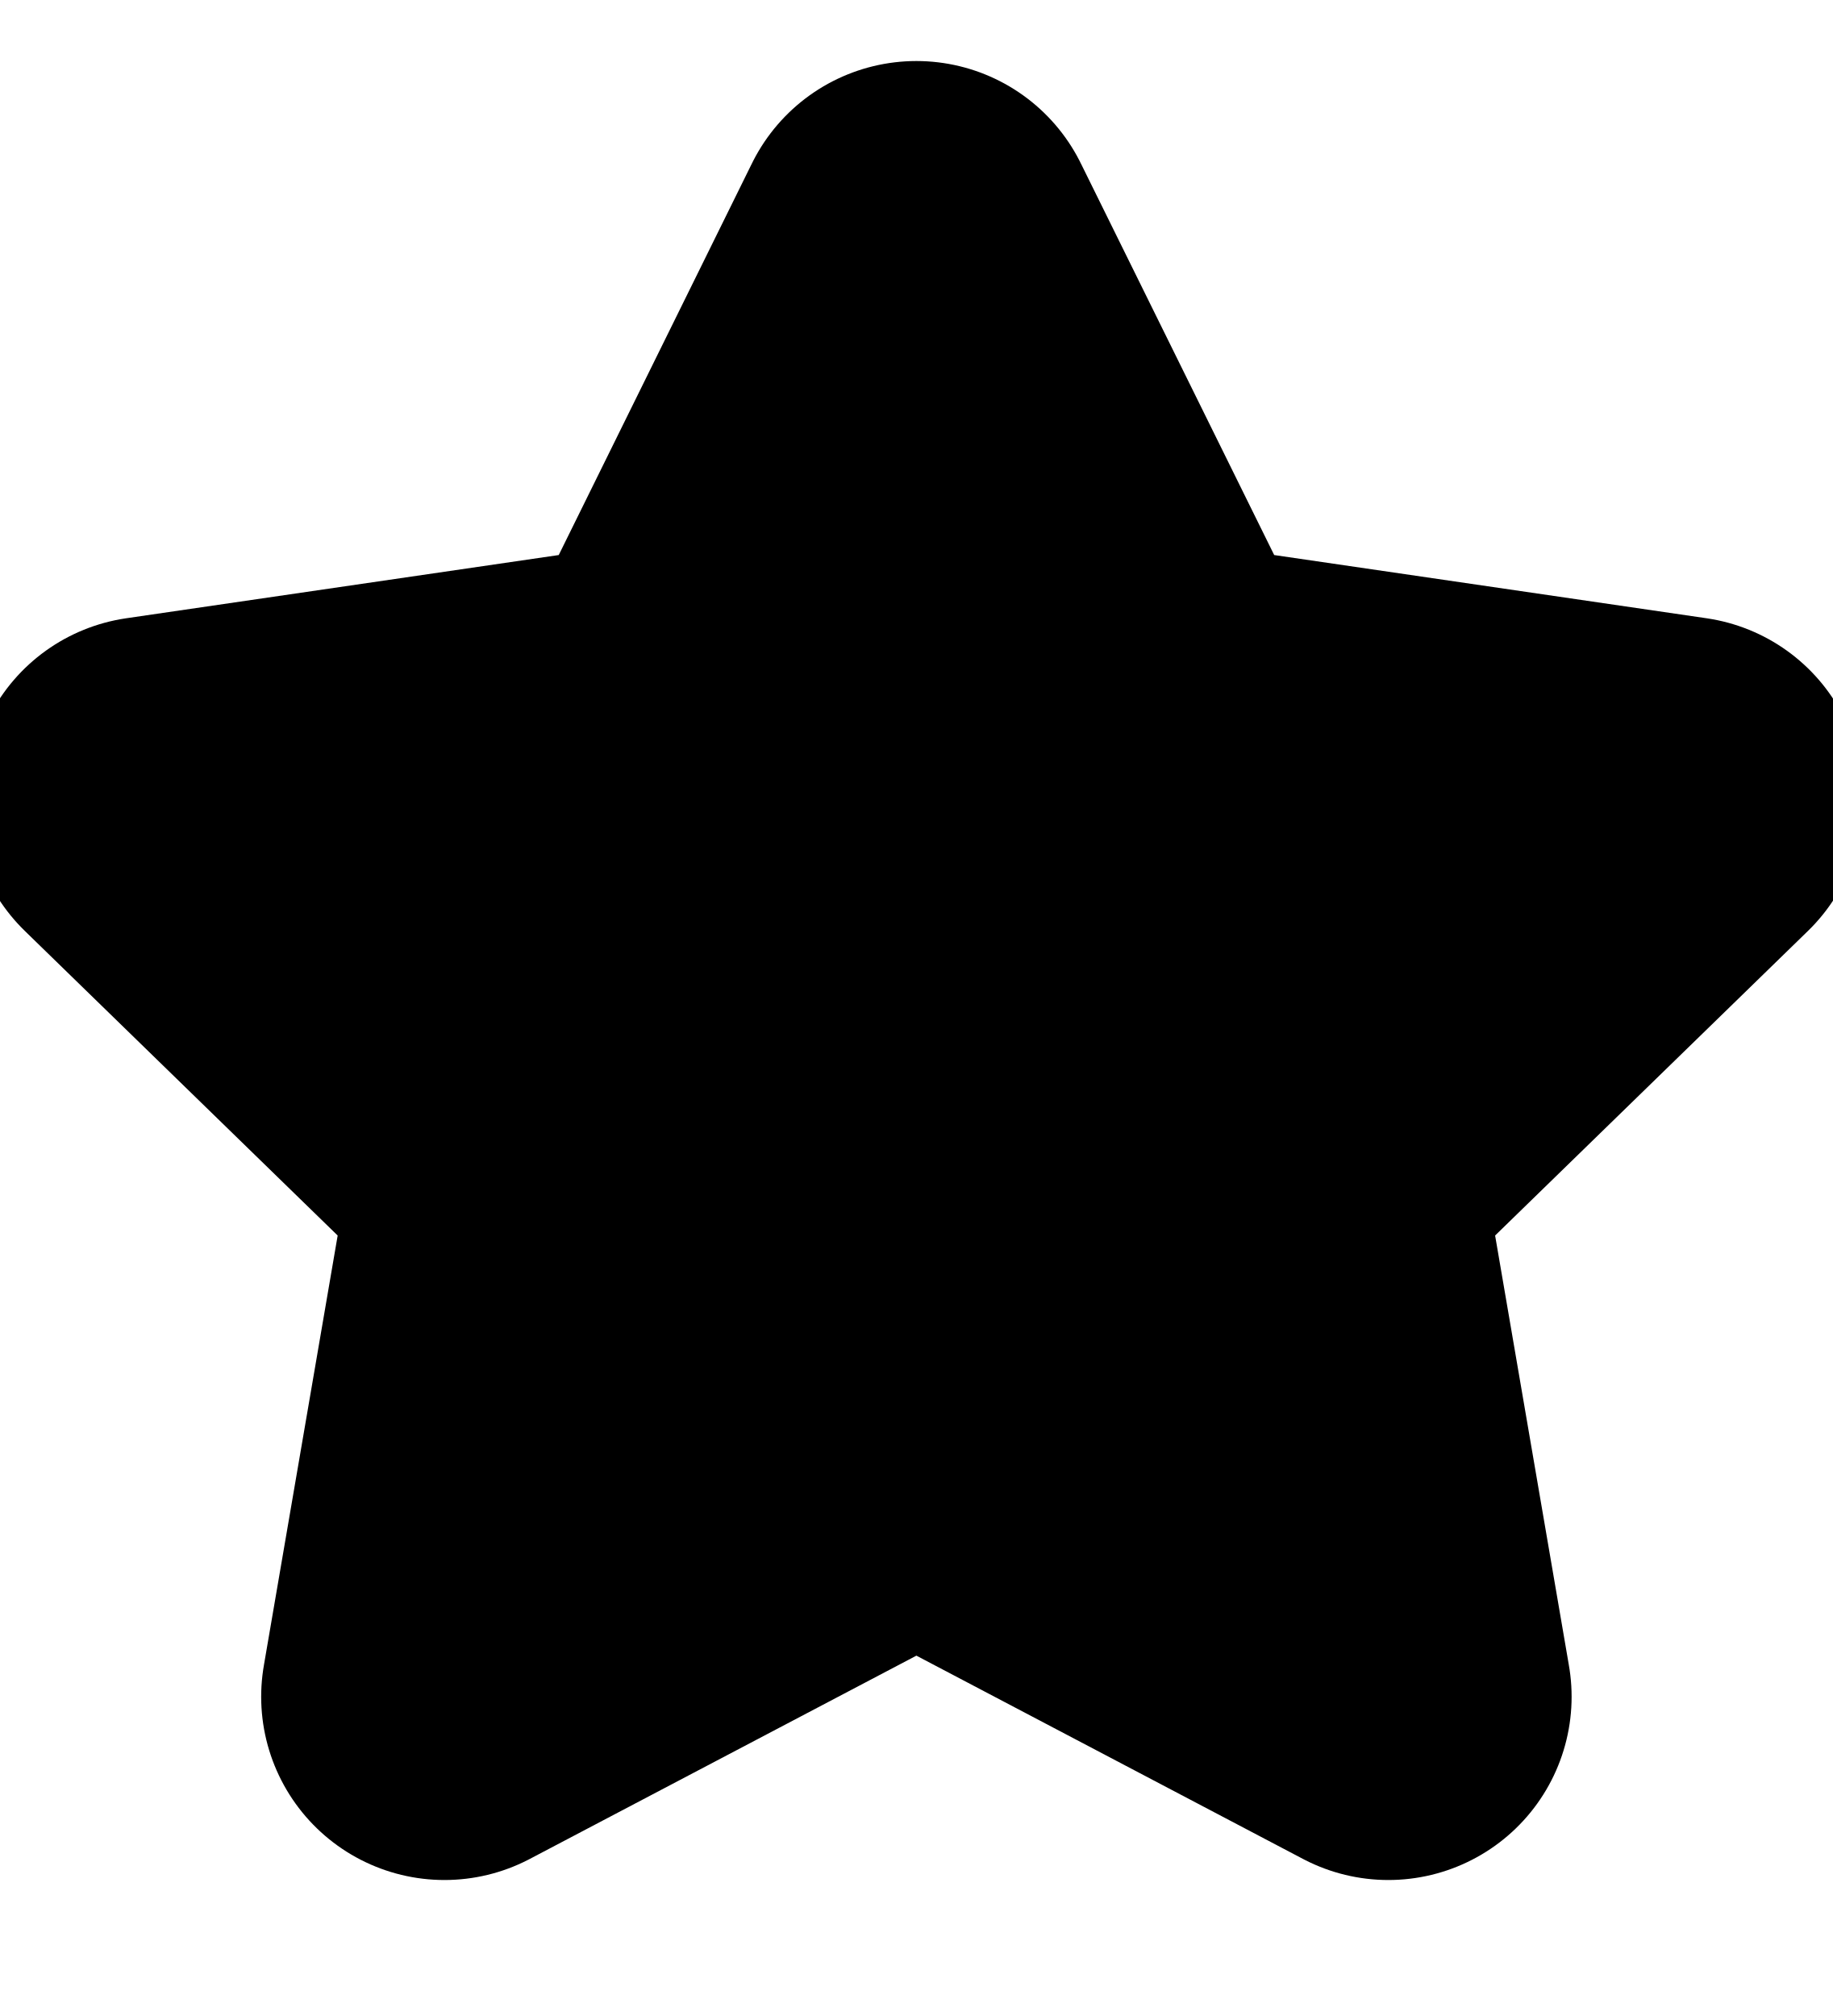
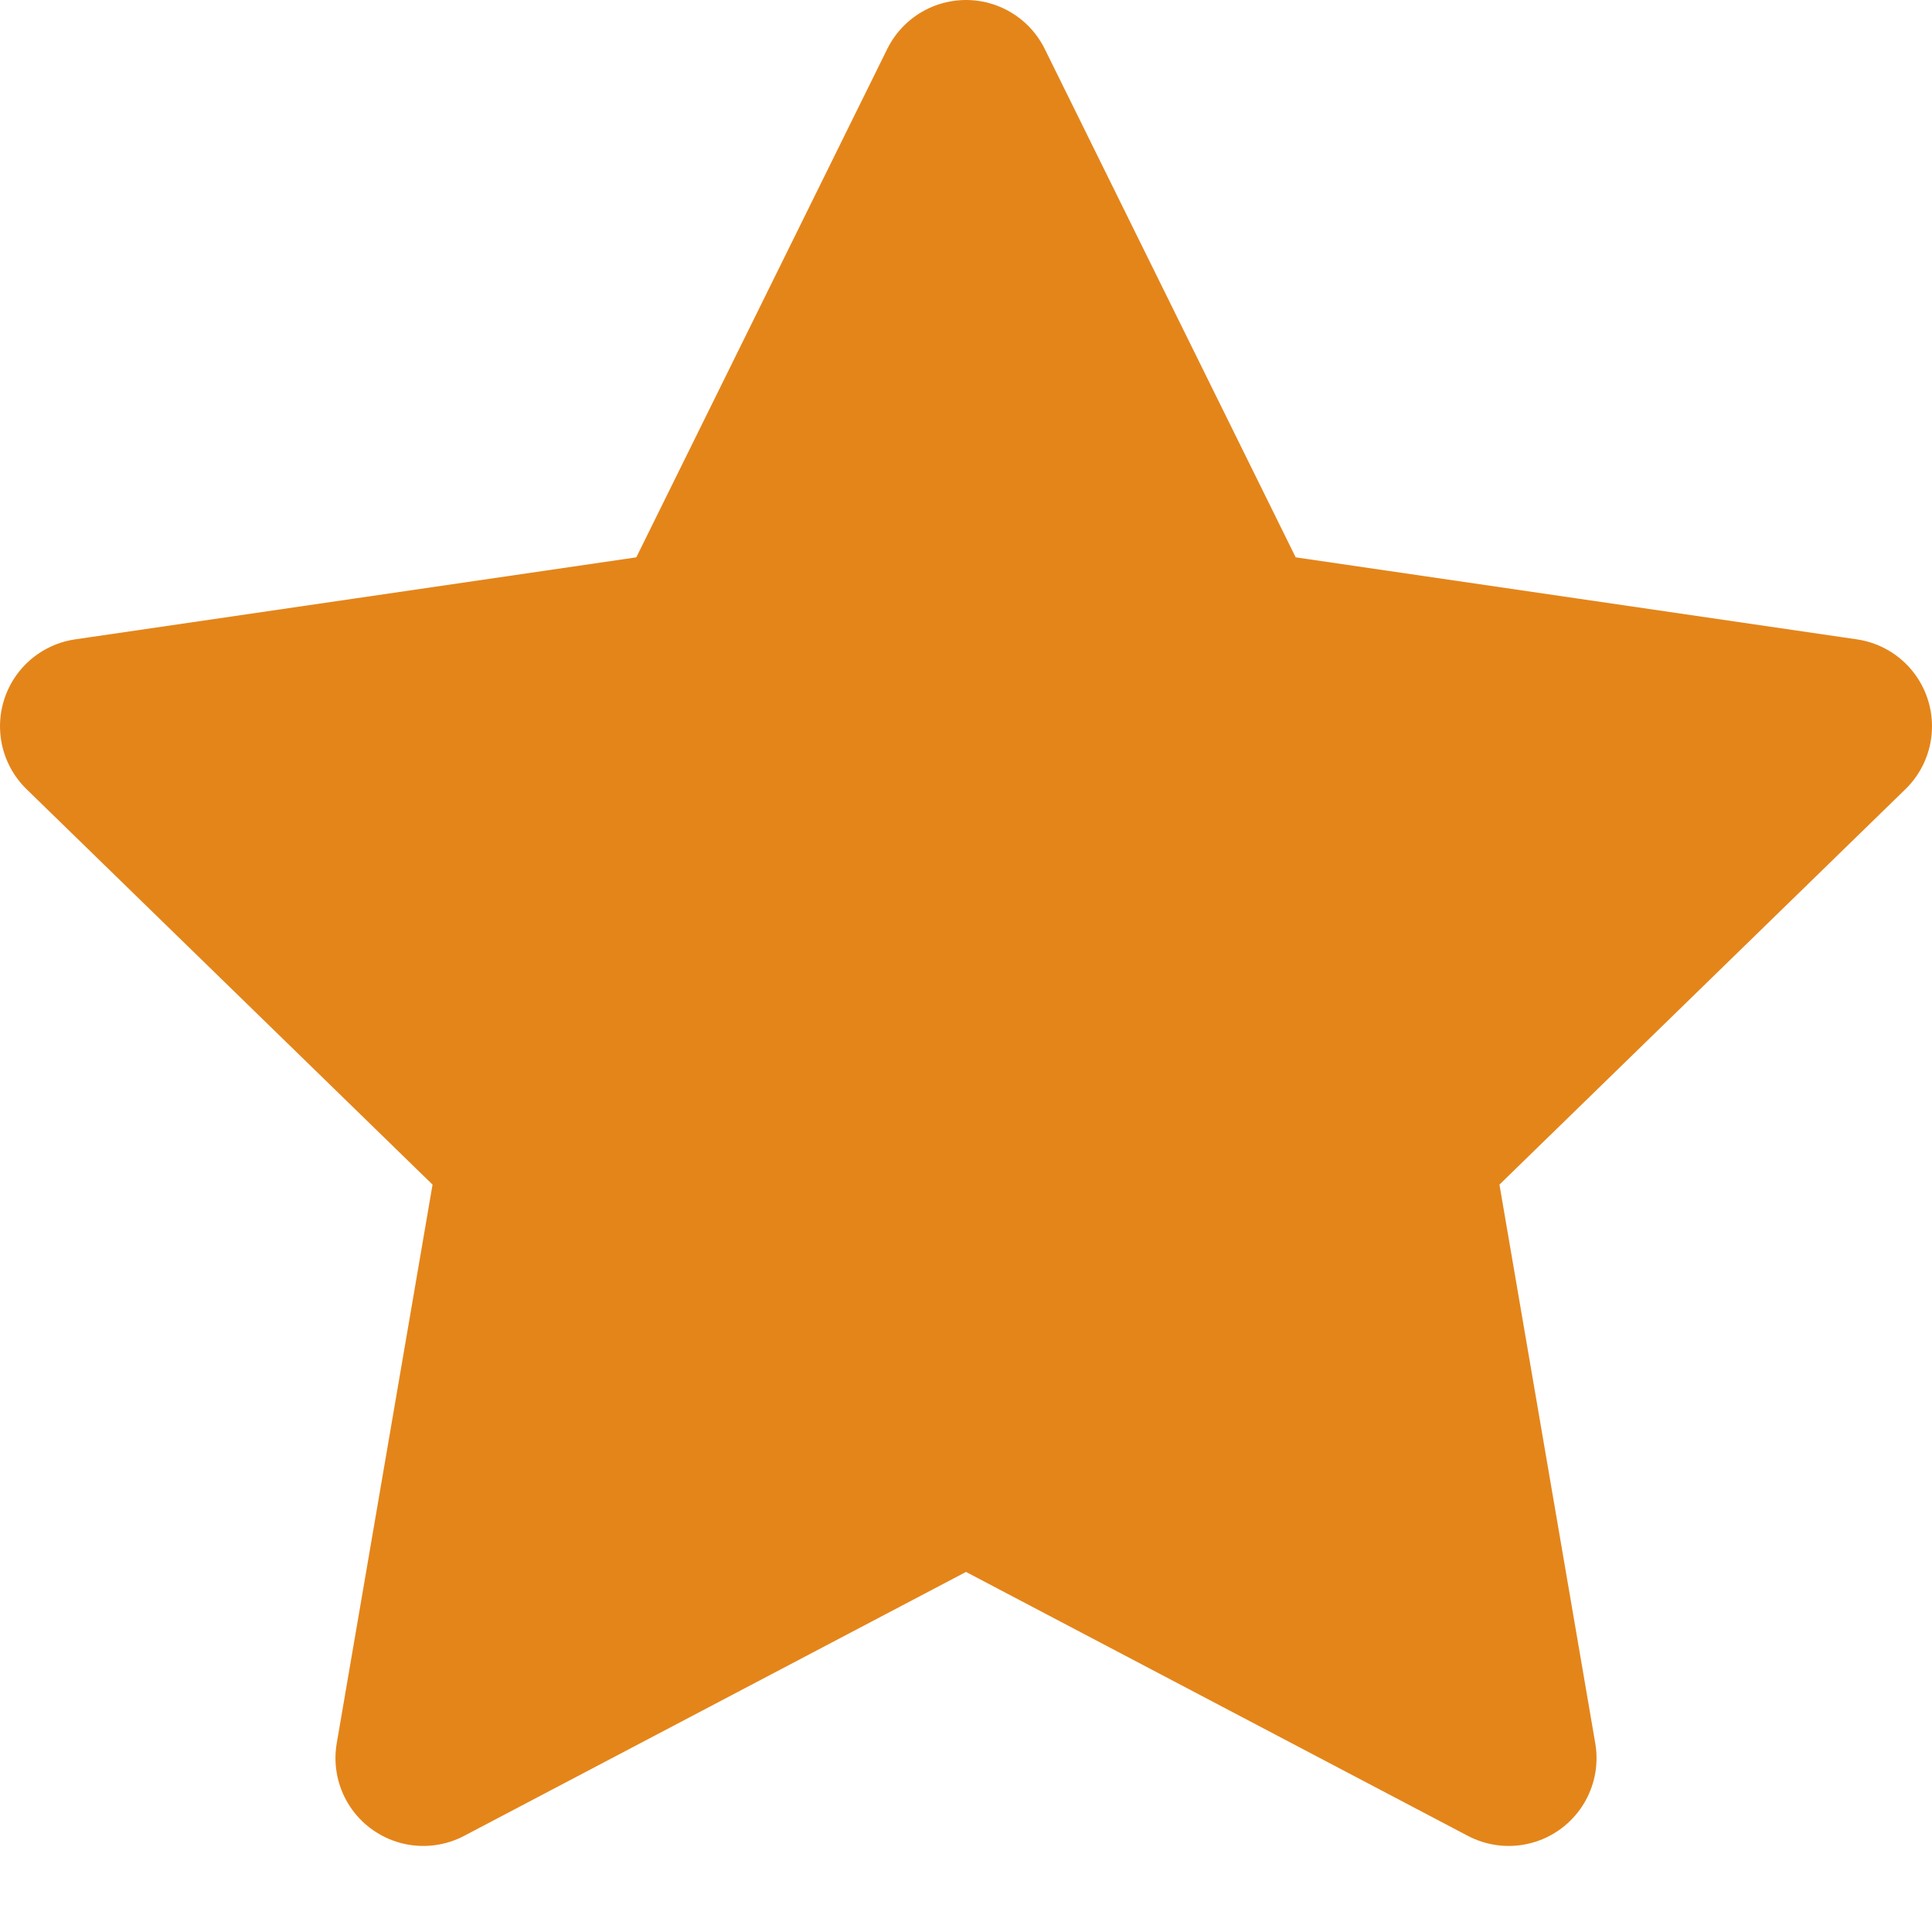
- <svg xmlns="http://www.w3.org/2000/svg" width="10" height="11" viewBox="0 0 10 11" fill="none">
-   <path d="M6.288 3.942L5 1.333L3.713 3.942L0.833 4.363L2.917 6.392L2.425 9.258L5 7.904L7.575 9.258L7.083 6.392L9.167 4.363L6.288 3.942Z" fill="black" stroke="black" stroke-width="2" stroke-linecap="round" stroke-linejoin="round" />
+ <svg xmlns="http://www.w3.org/2000/svg" width="14" height="14" viewBox="0 0 22 22" fill="none">
+   <path d="M14.09 7.26L11 1L7.91 7.26L1 8.27L6 13.14L4.82 20.02L11 16.77L17.18 20.02L16 13.14L21 8.27L14.09 7.26Z" fill="#E4851A" stroke="#E4851A" stroke-width="2" stroke-linecap="round" stroke-linejoin="round" />
</svg>
